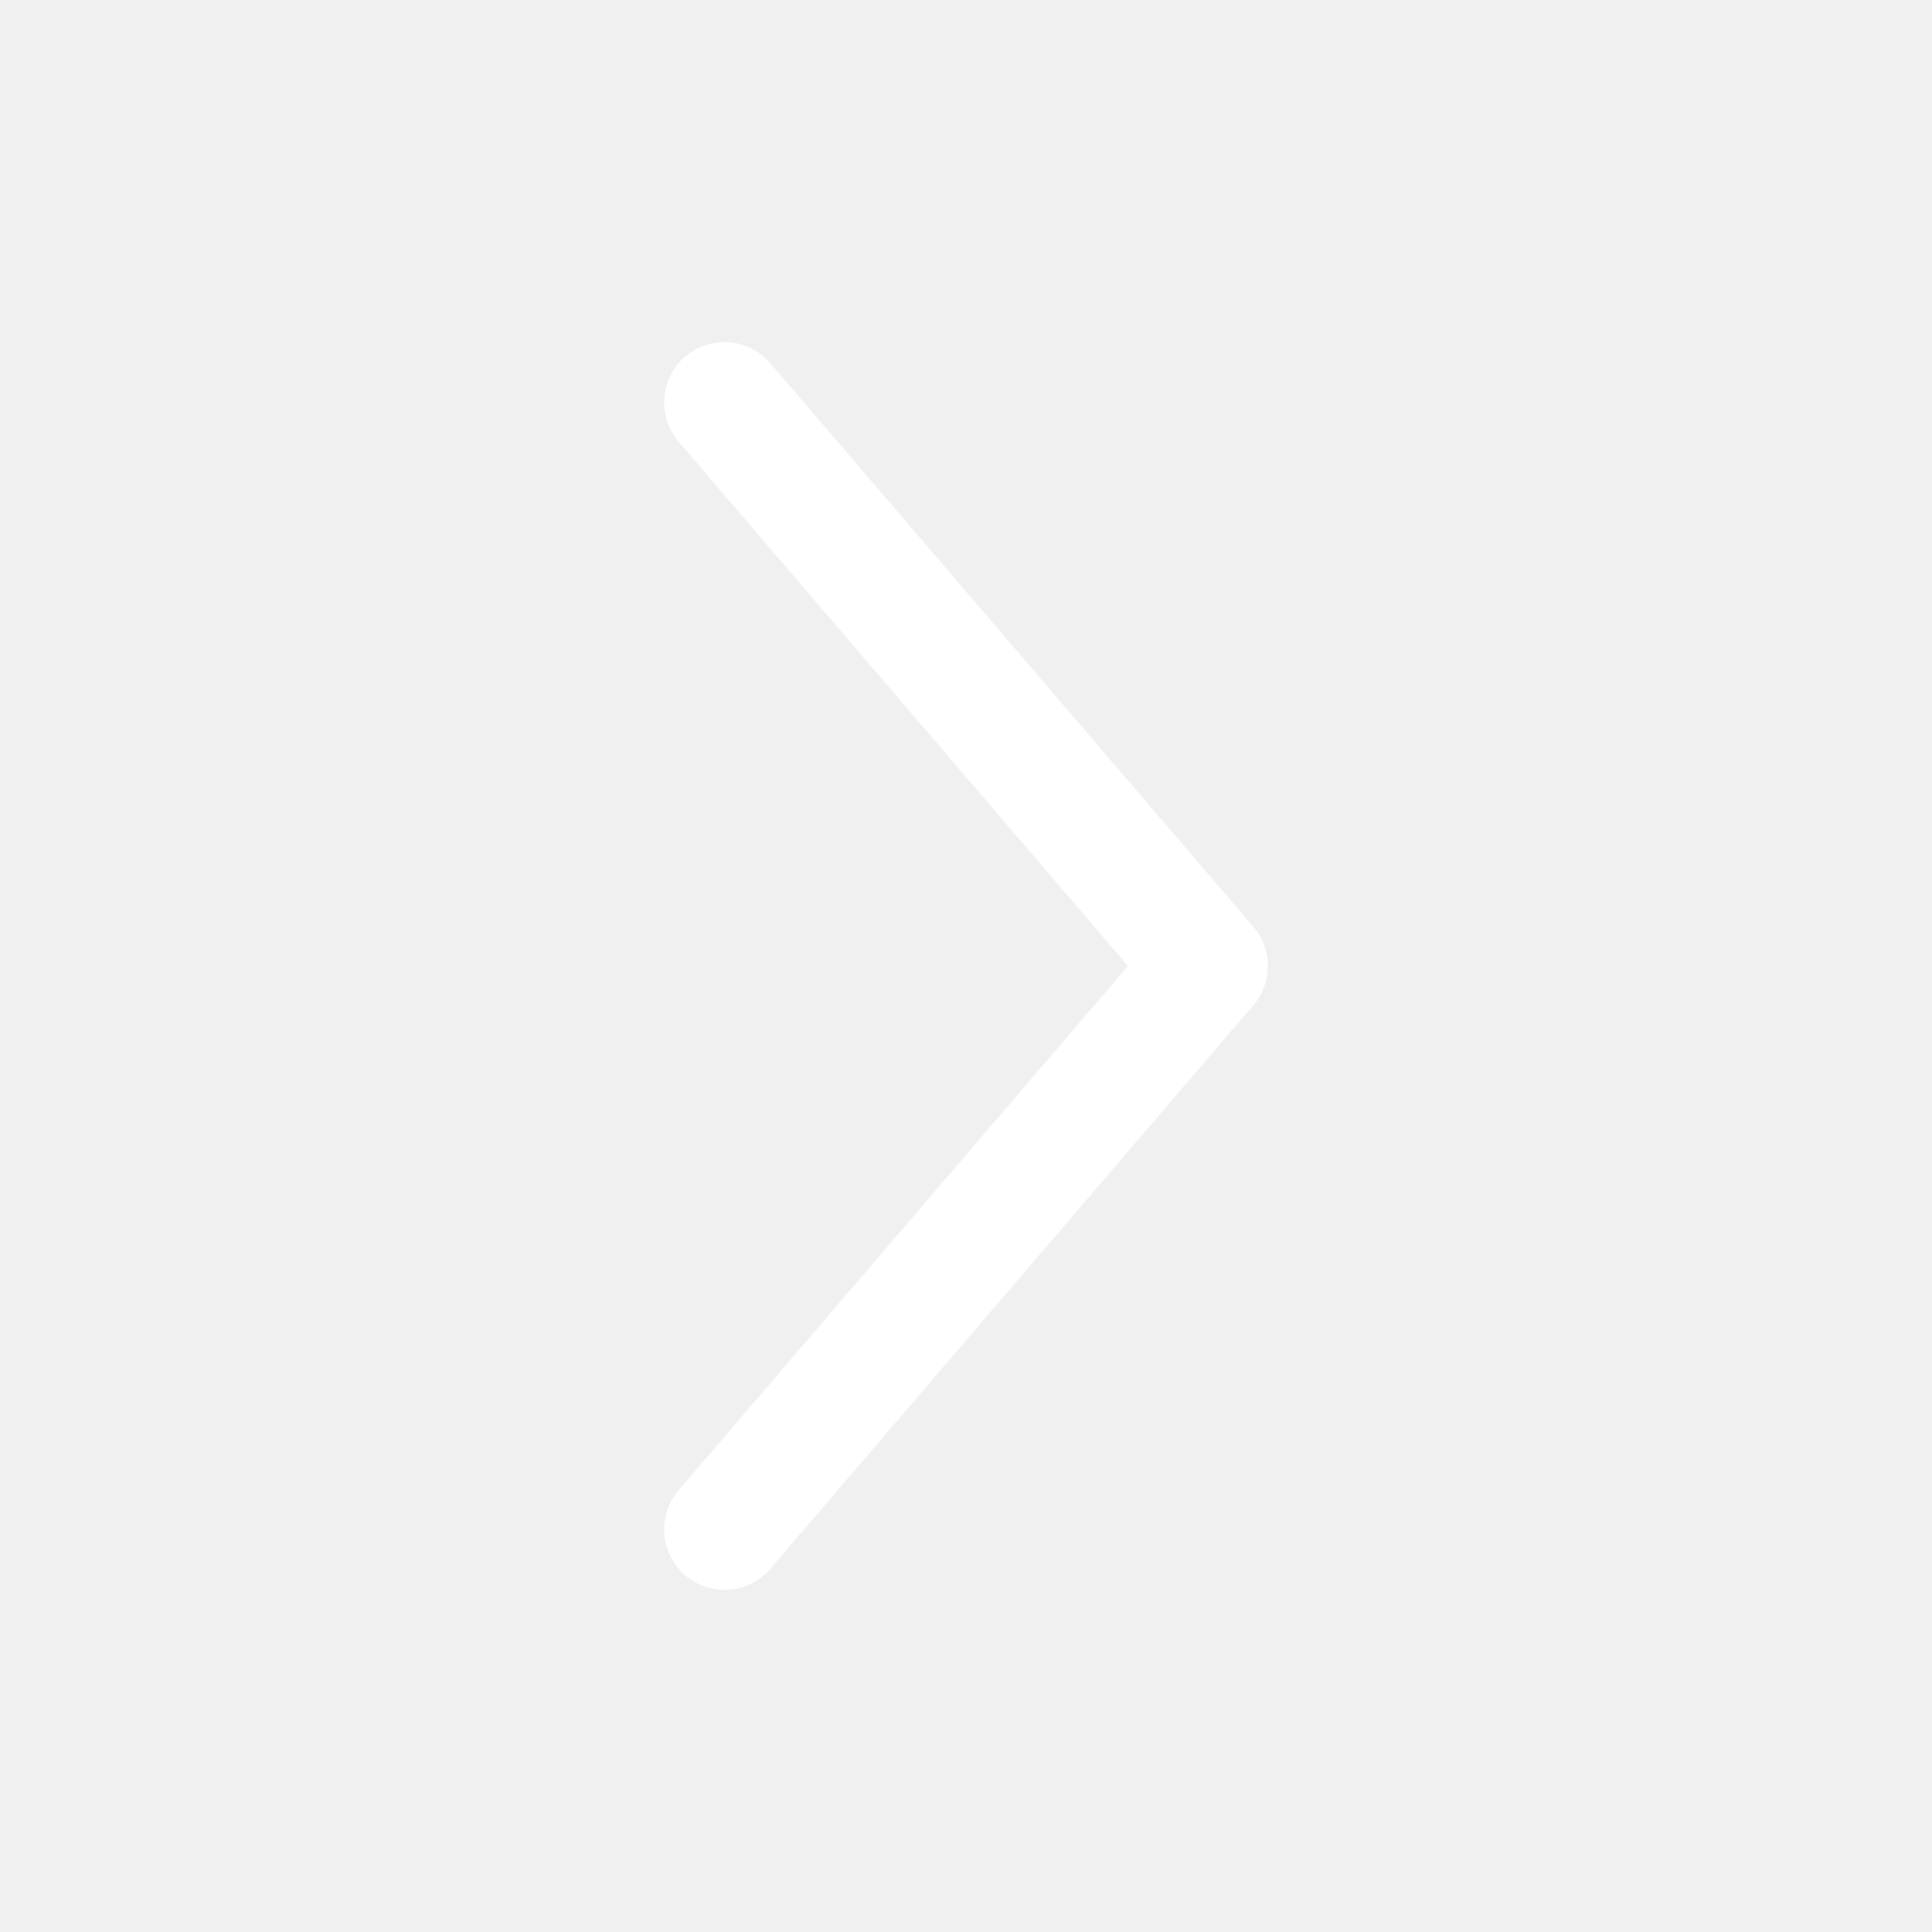
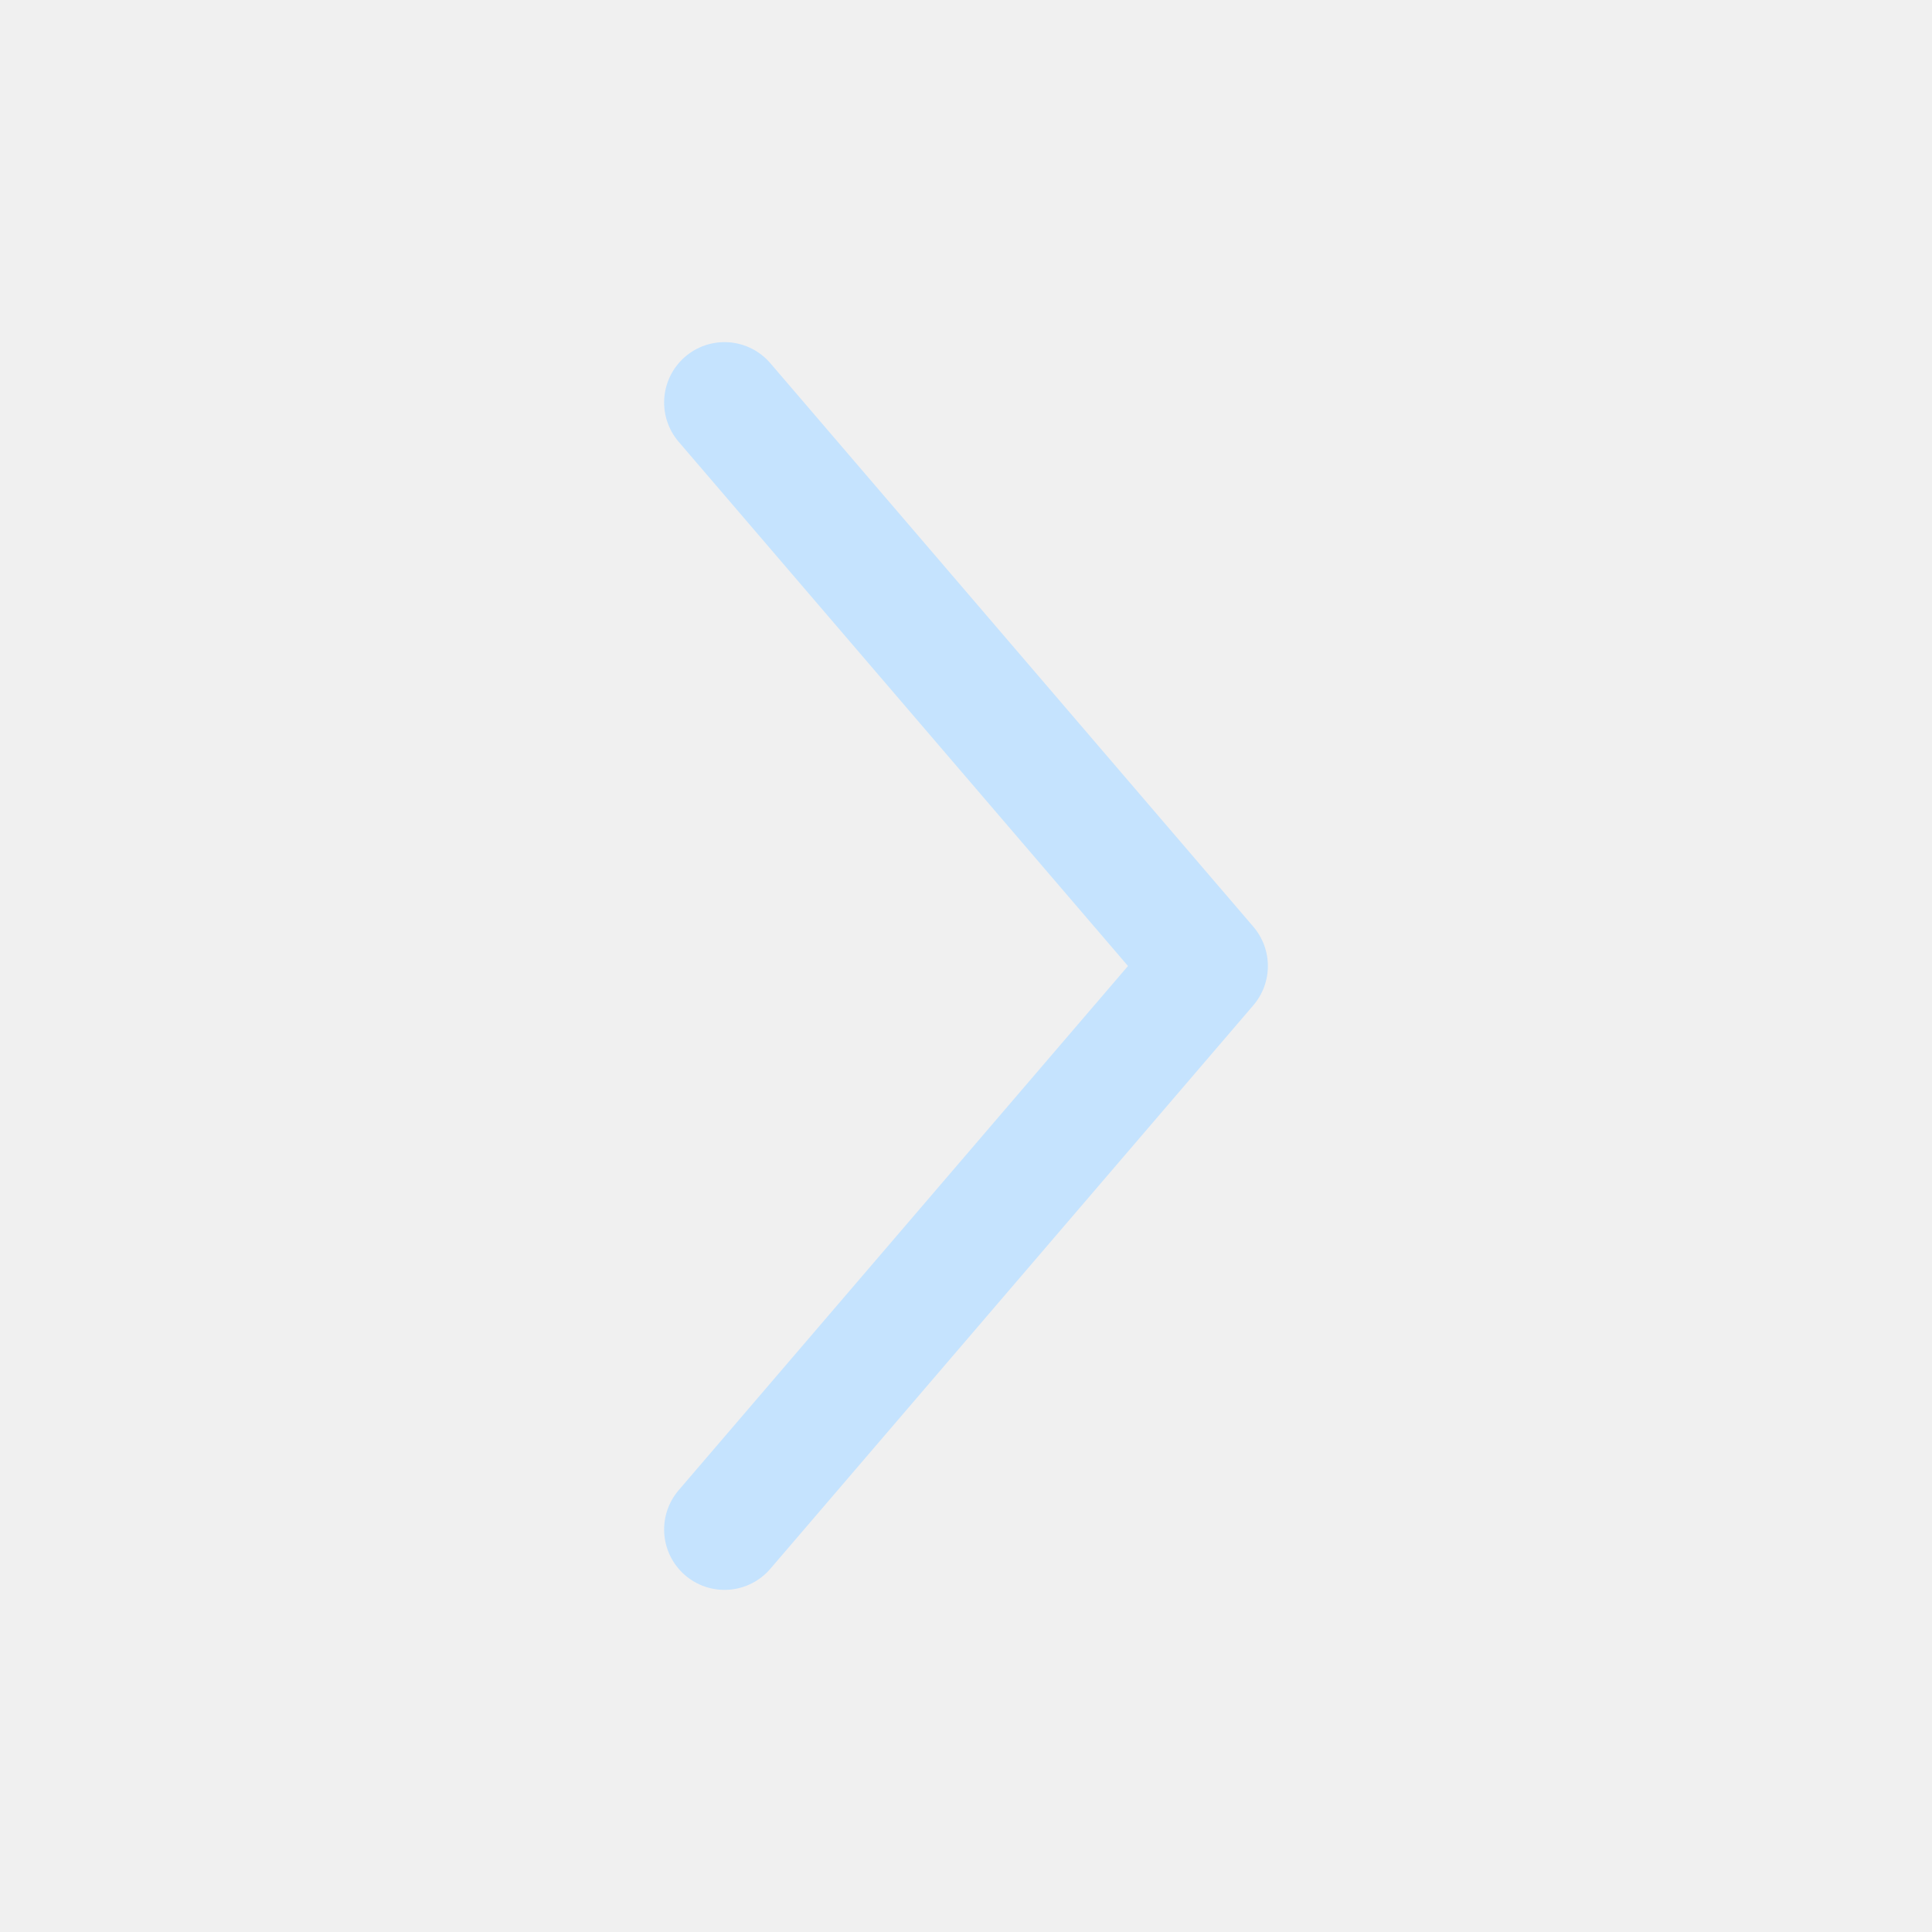
<svg xmlns="http://www.w3.org/2000/svg" width="24" height="24" viewBox="0 0 24 24" fill="none">
-   <path d="M9 5L15 12L9 19" stroke="white" stroke-width="1.5" stroke-linecap="round" stroke-linejoin="round" />
+   <path d="M9 5L15 12L9 19" stroke="#C5E3FE" stroke-width="1.5" stroke-linecap="round" stroke-linejoin="round" />
</svg>
